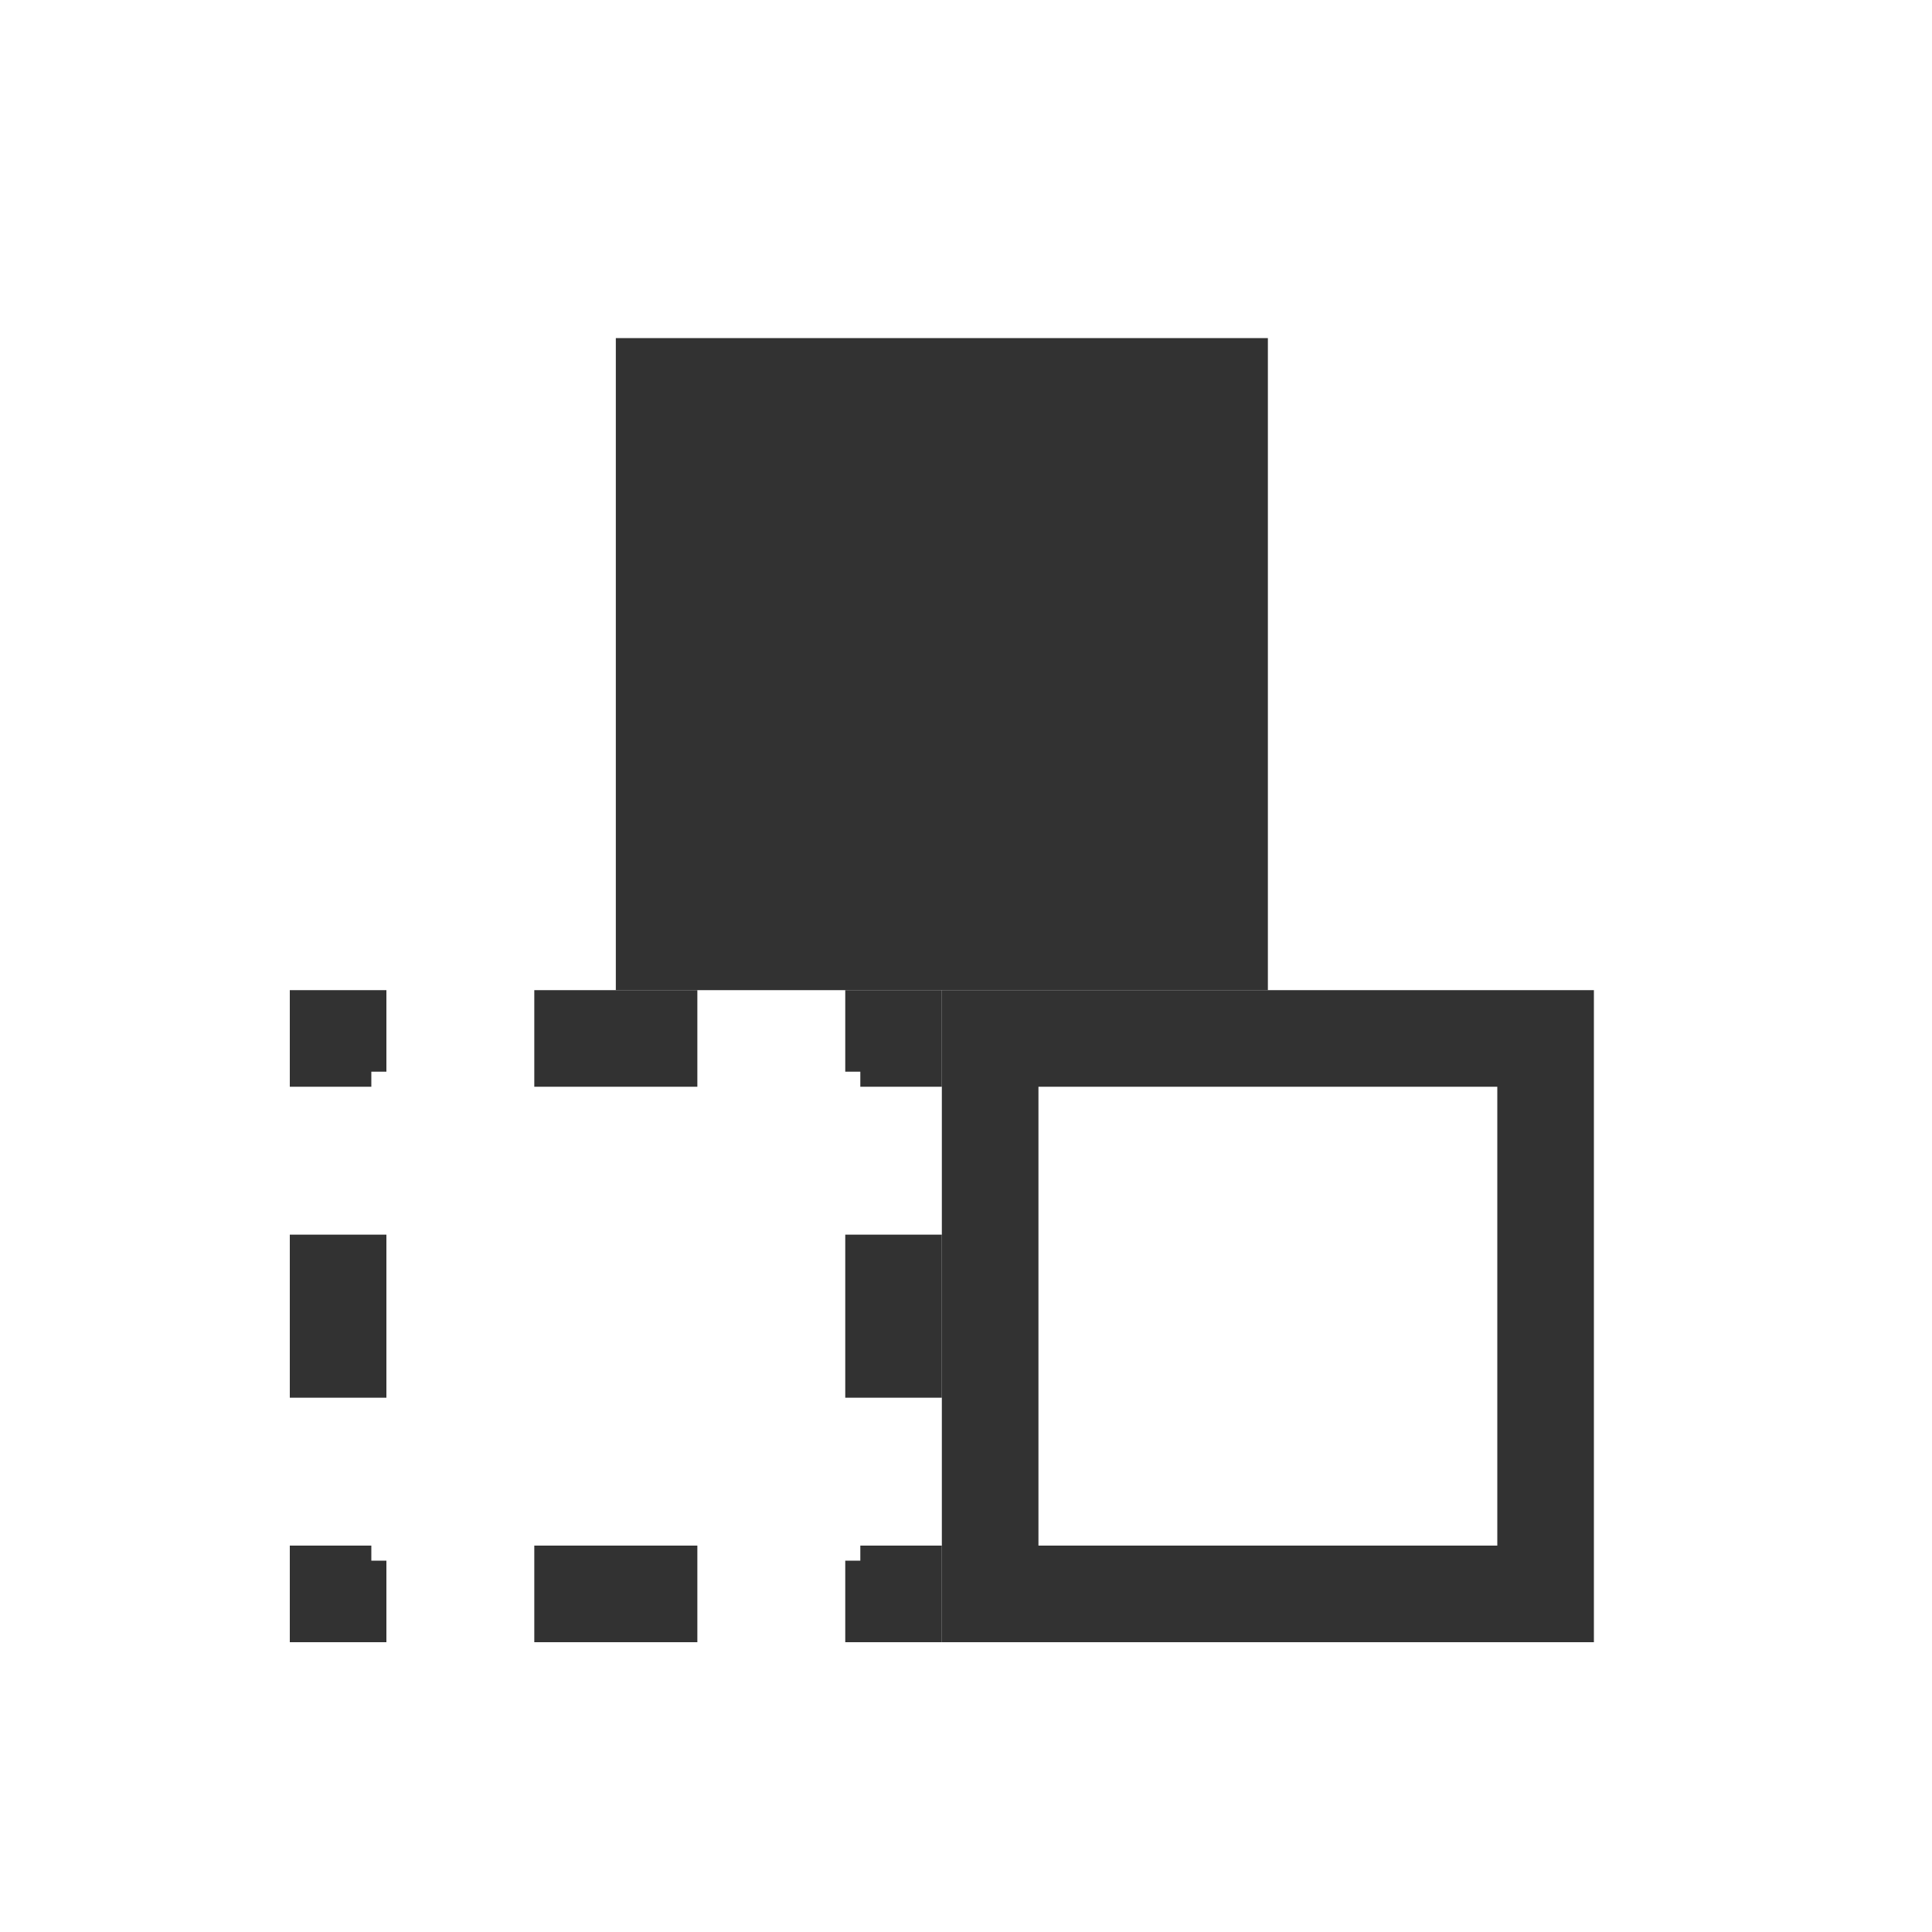
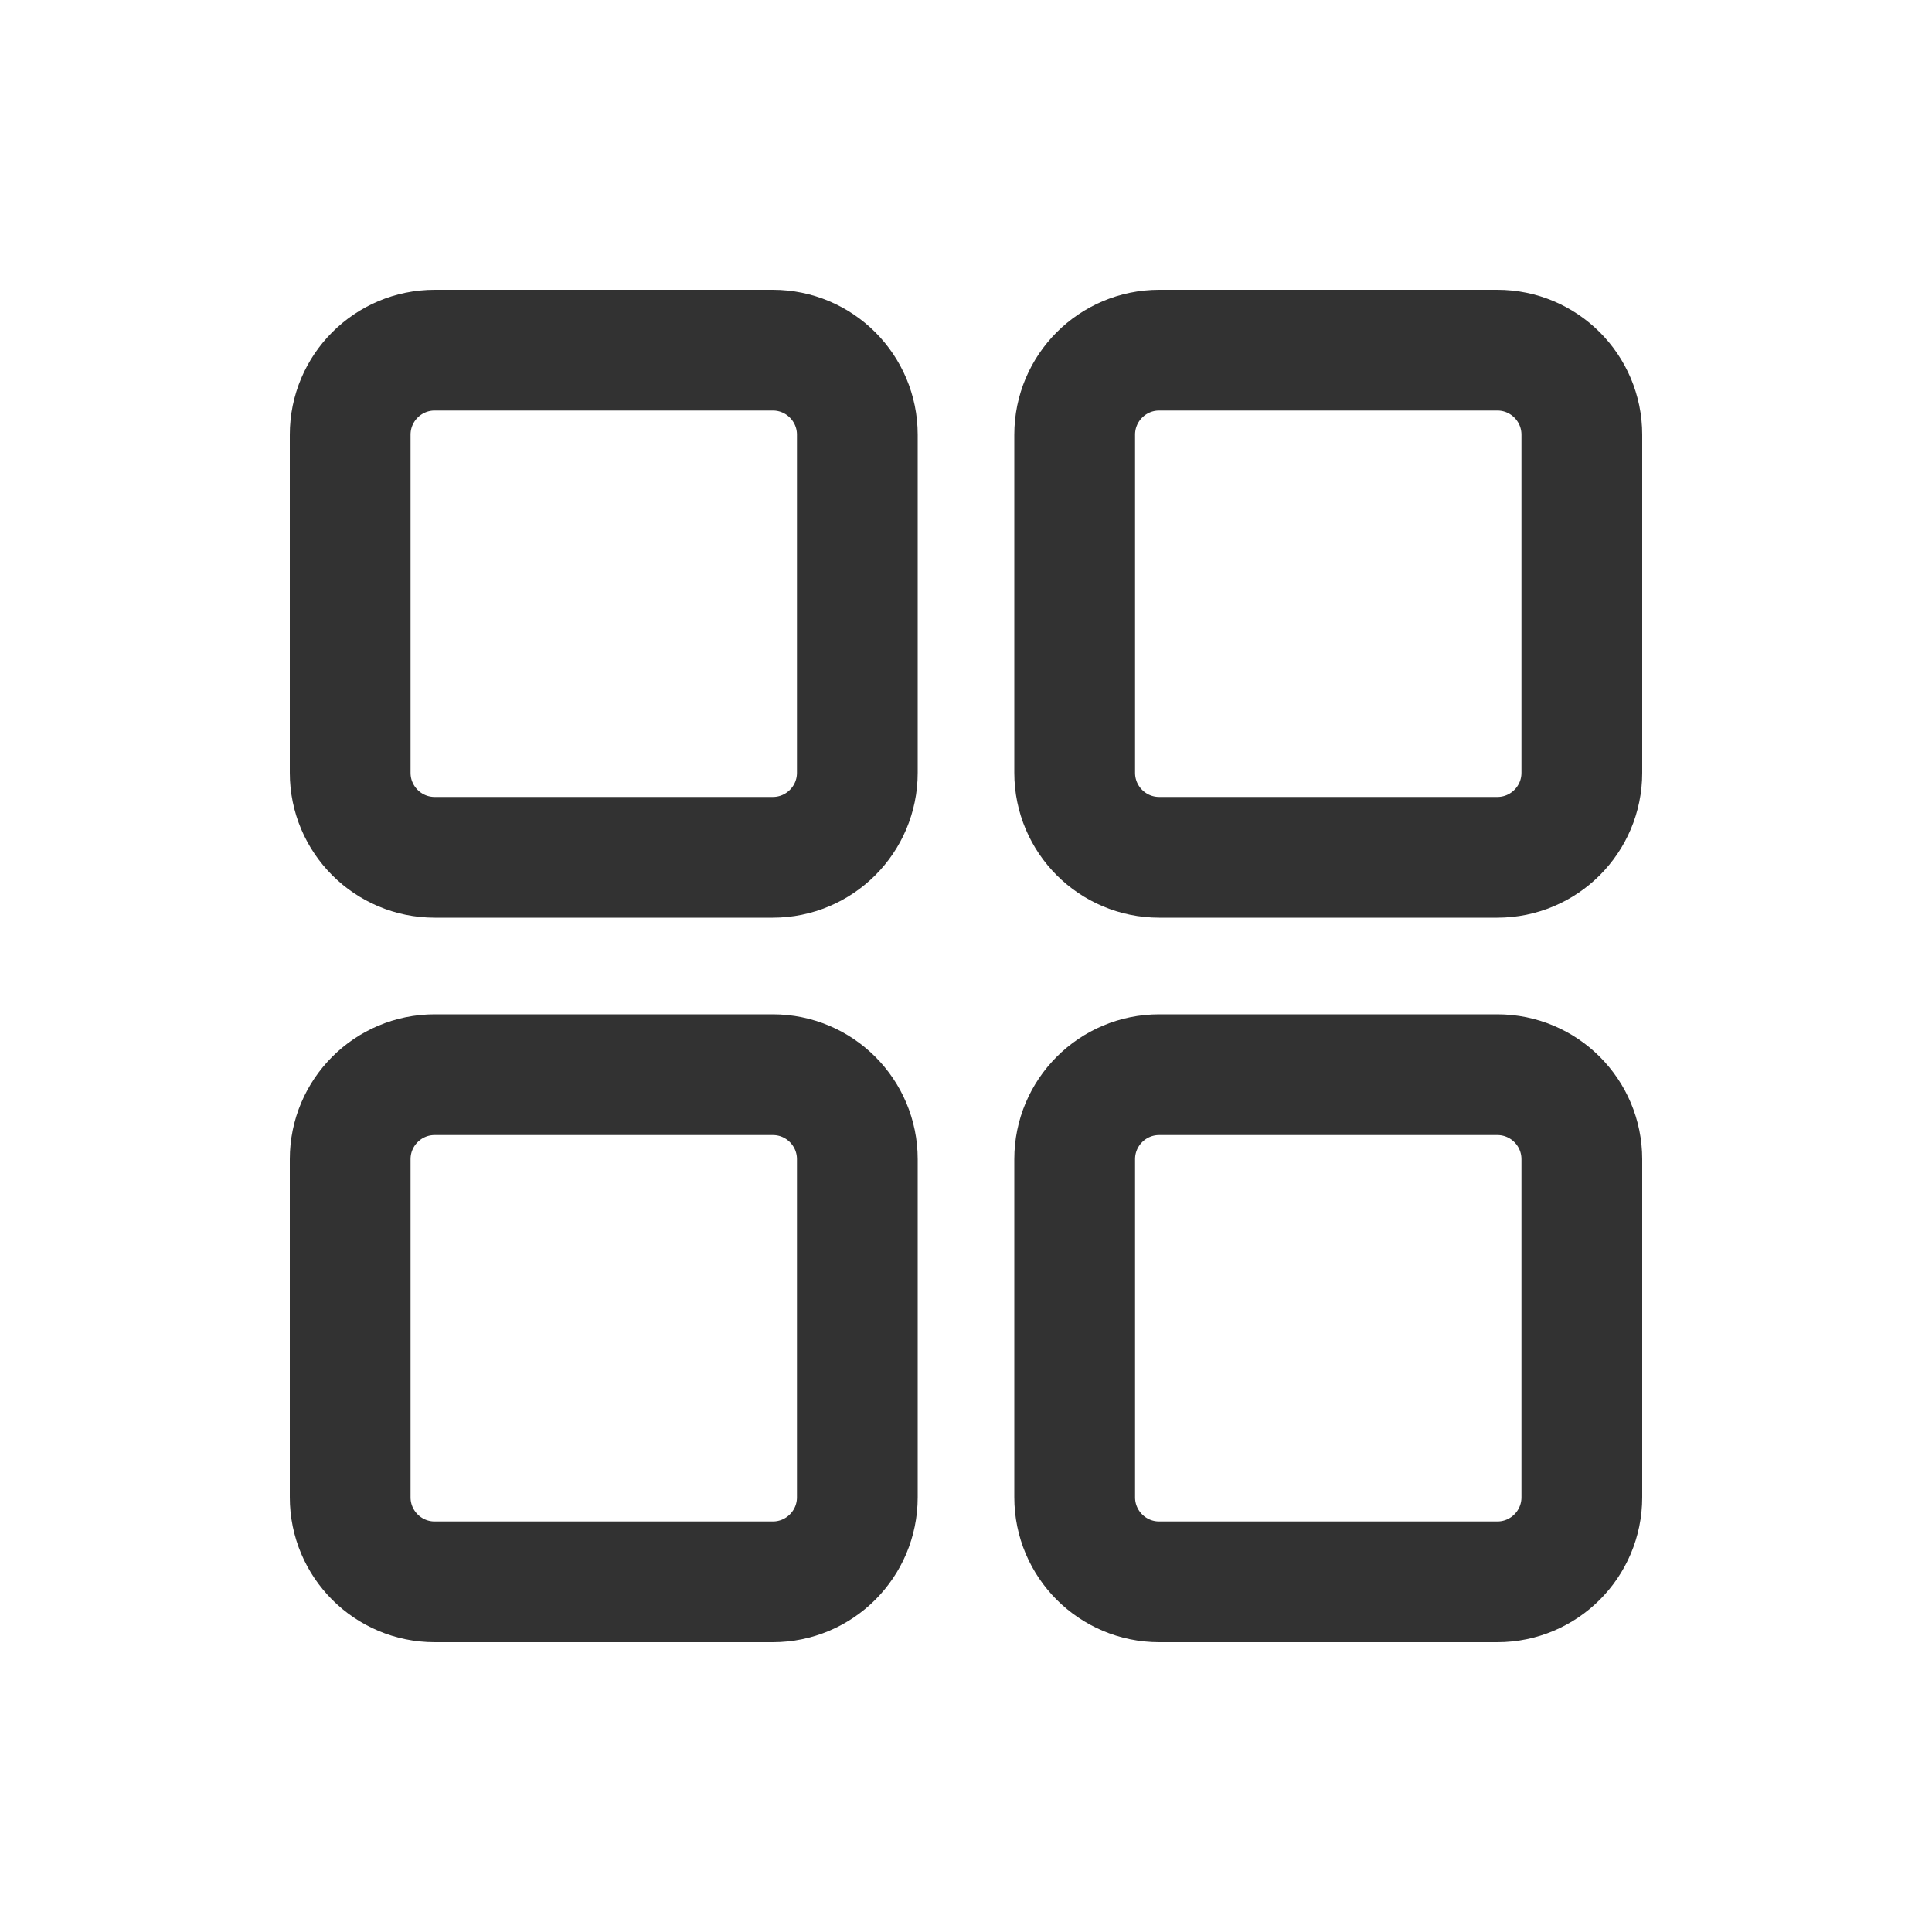
<svg xmlns="http://www.w3.org/2000/svg" fill="none" version="1.1" width="40" height="40" viewBox="0 0 40 40">
  <defs>
-     <clipPath id="master_svg0_204_1335">
+     <clipPath id="master_svg0_69_2700">
      <rect x="0" y="0" width="40" height="40" rx="0" />
    </clipPath>
  </defs>
-   <g clip-path="url(#master_svg0_204_1335)">
+   <g clip-path="url(#master_svg0_69_2700)">
    <g>
      <g>
-         <rect x="12.75" y="7" width="13.5" height="13.5" rx="0" fill="#323232" fill-opacity="1" />
+         <rect x="7.25" y="7.25" width="10.5" height="10.5" rx="1.75" fill-opacity="0" stroke-opacity="1" stroke="#323232" fill="none" stroke-width="2.5" />
      </g>
      <g>
-         <path d="M6,22.188L6,22.5L7.688,22.5L7.688,22.188L8,22.188L8,20.5L6,20.5L6,22.188ZM11.062,20.5L11.062,22.5L14.438,22.5L14.438,20.5L11.062,20.5ZM17.5,20.5L17.5,22.188L17.812,22.188L17.812,22.5L19.5,22.5L19.5,20.5L17.5,20.5ZM19.5,25.562L17.5,25.562L17.5,28.938L19.5,28.938L19.5,25.562ZM19.5,32L17.812,32L17.812,32.312L17.5,32.312L17.5,34L19.5,34L19.5,32ZM14.438,34L14.438,32L11.062,32L11.062,34L14.438,34ZM8,34L8,32.312L7.688,32.312L7.688,32L6,32L6,34L8,34ZM6,28.938L8,28.938L8,25.562L6,25.562L6,28.938Z" fill-rule="evenodd" fill="#323232" fill-opacity="1" />
+         <rect x="7.25" y="22.25" width="10.5" height="10.5" rx="1.75" fill-opacity="0" stroke-opacity="1" stroke="#323232" fill="none" stroke-width="2.5" />
      </g>
      <g>
-         <rect x="20.5" y="21.5" width="11.5" height="11.5" rx="0" fill-opacity="0" stroke-opacity="1" stroke="#323232" fill="none" stroke-width="2" />
+         <rect x="22.25" y="7.25" width="10.5" height="10.5" rx="1.75" fill-opacity="0" stroke-opacity="1" stroke="#323232" fill="none" stroke-width="2.5" />
+       </g>
+       <g>
+         <rect x="22.25" y="22.25" width="10.5" height="10.5" rx="1.75" fill-opacity="0" stroke-opacity="1" stroke="#323232" fill="none" stroke-width="2.5" />
      </g>
    </g>
  </g>
</svg>
